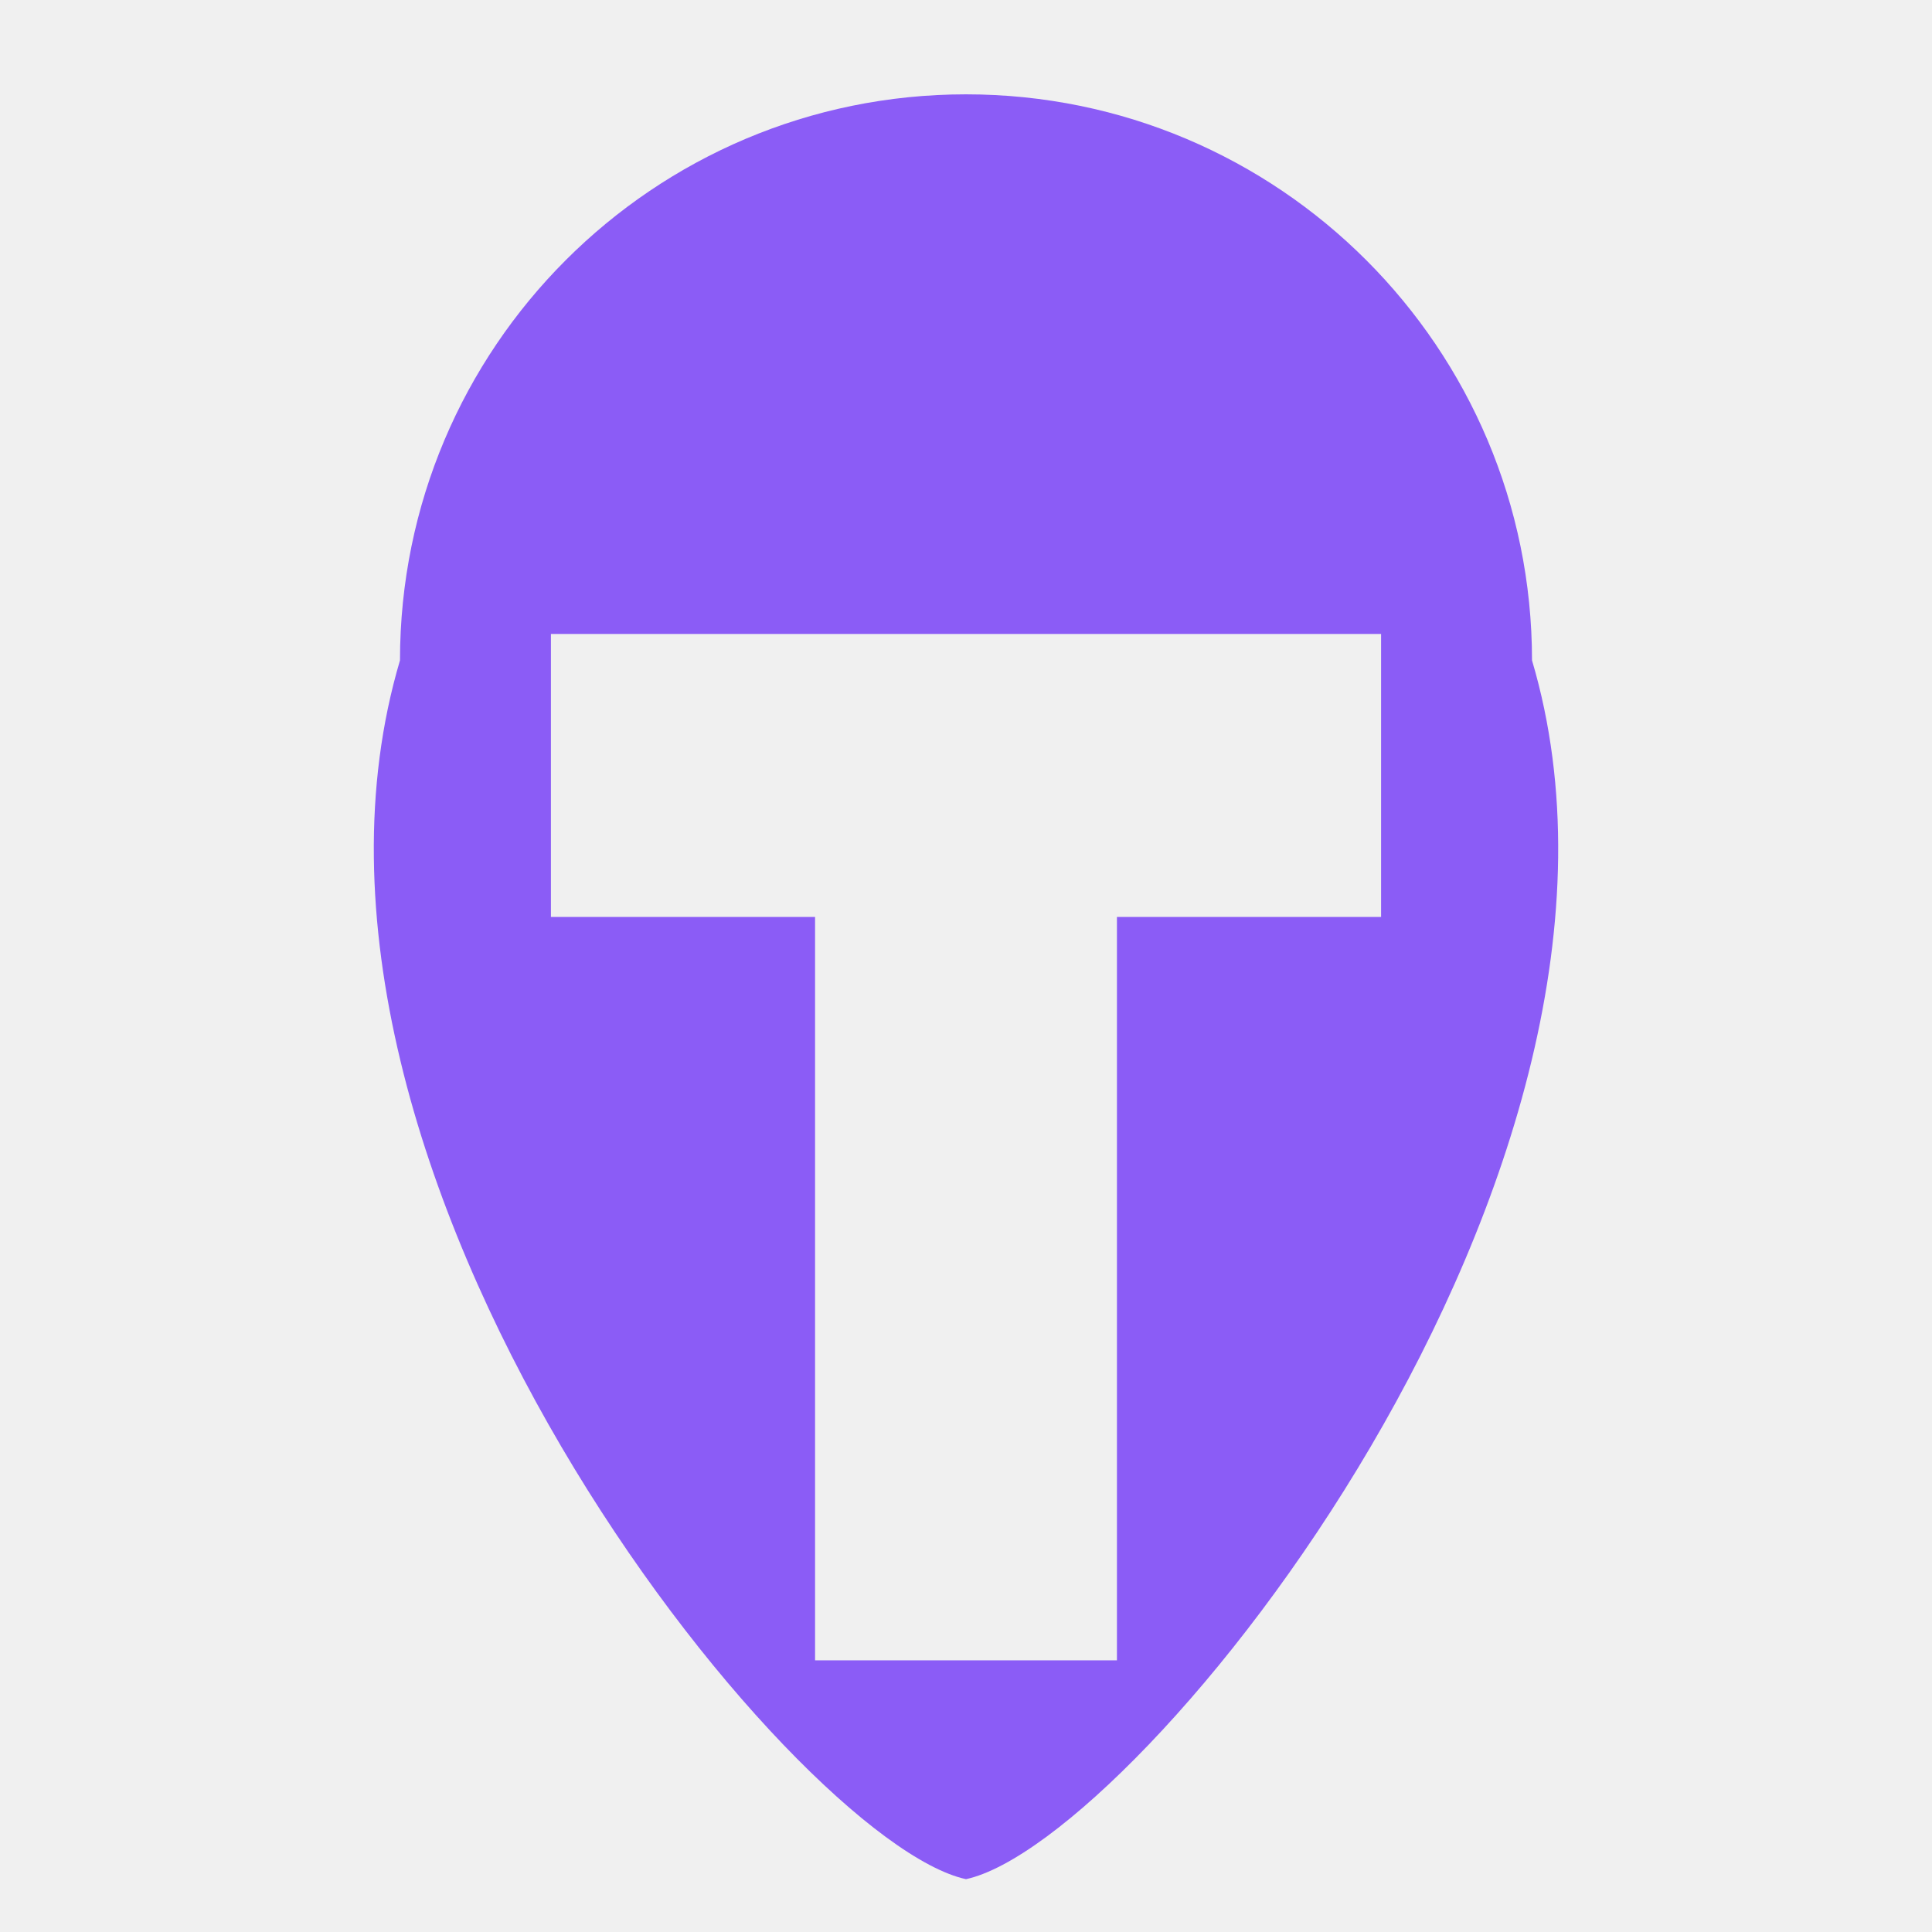
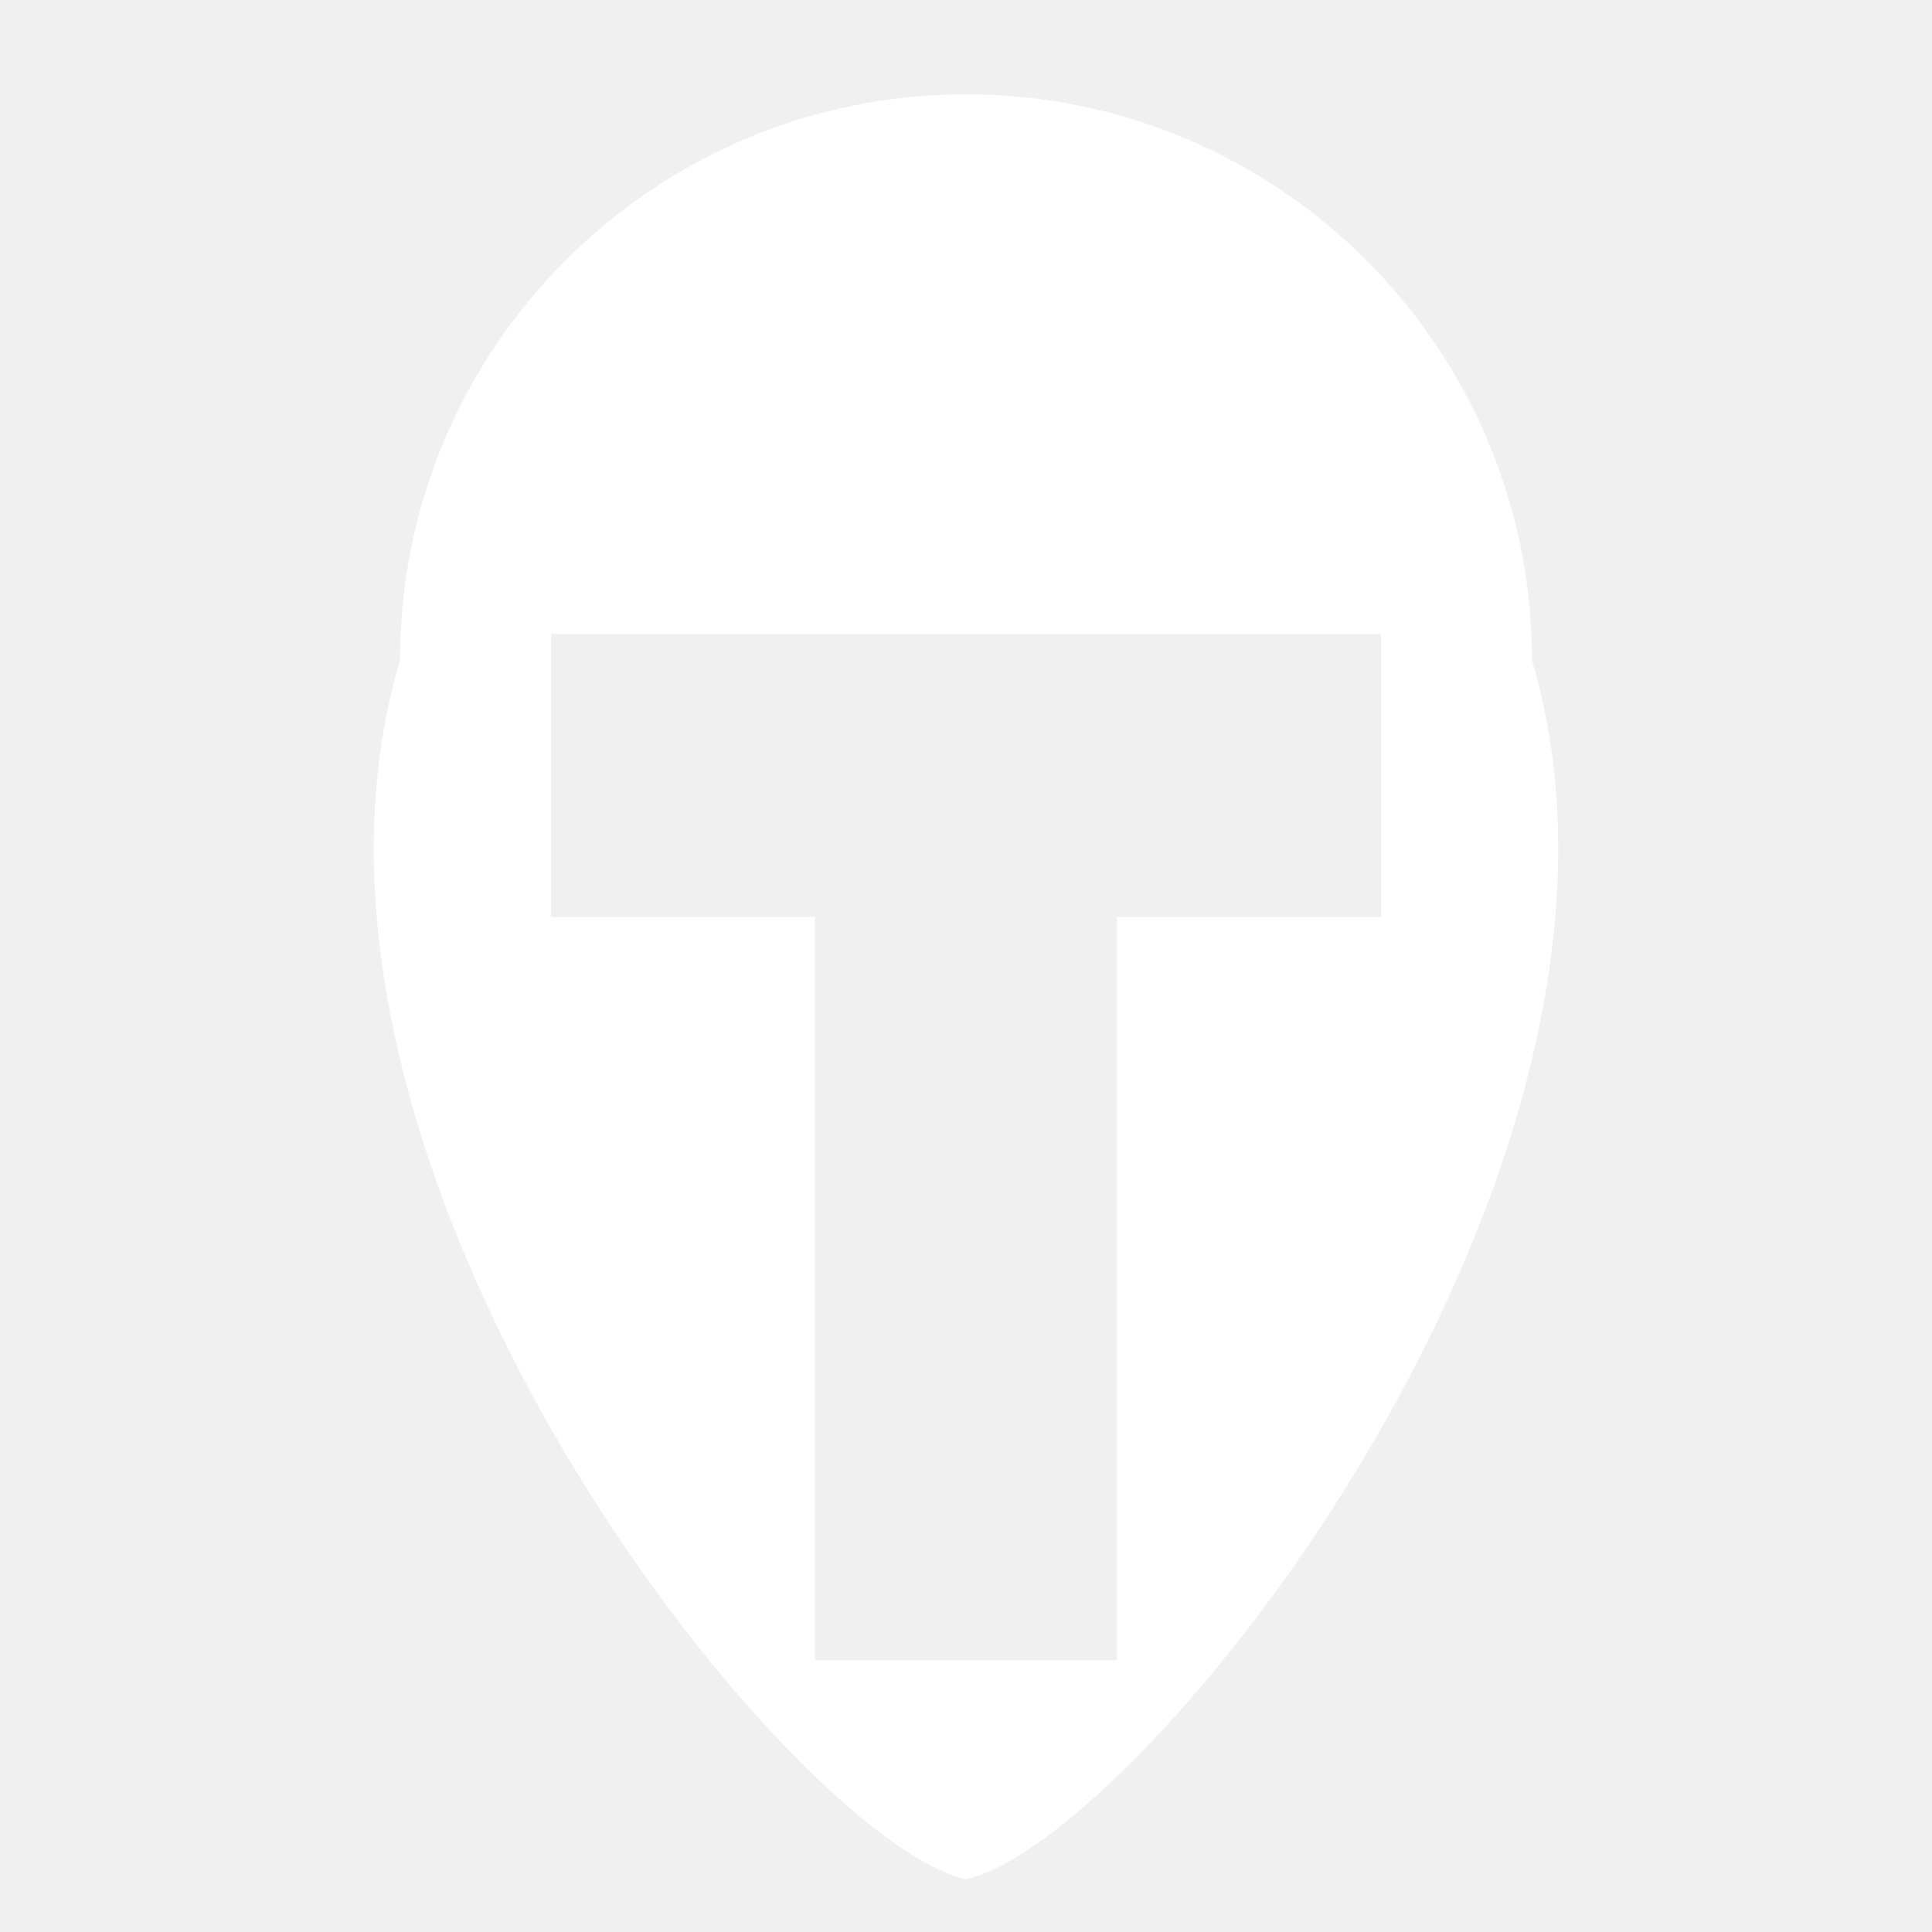
<svg xmlns="http://www.w3.org/2000/svg" viewBox="0 0 512 512">
-   <path fill="#8B5CF6" fill-rule="evenodd" d="       M 256 25       A 150 150 0 0 1 406 175       C 446 310 302 488 256 498       C 210 488 66 310 106 175       A 150 150 0 0 1 256 25       Z       M 146 168 L 366 168 L 366 243       L 296 243 L 296 440       L 216 440 L 216 243       L 146 243 Z     " />
+   <path fill="#FFFFFF" fill-rule="evenodd" d="       M 256 25       A 150 150 0 0 1 406 175       C 446 310 302 488 256 498       C 210 488 66 310 106 175       A 150 150 0 0 1 256 25       Z       M 146 168 L 366 168 L 366 243       L 296 243 L 296 440       L 216 440 L 216 243       L 146 243 Z     " />
</svg>
